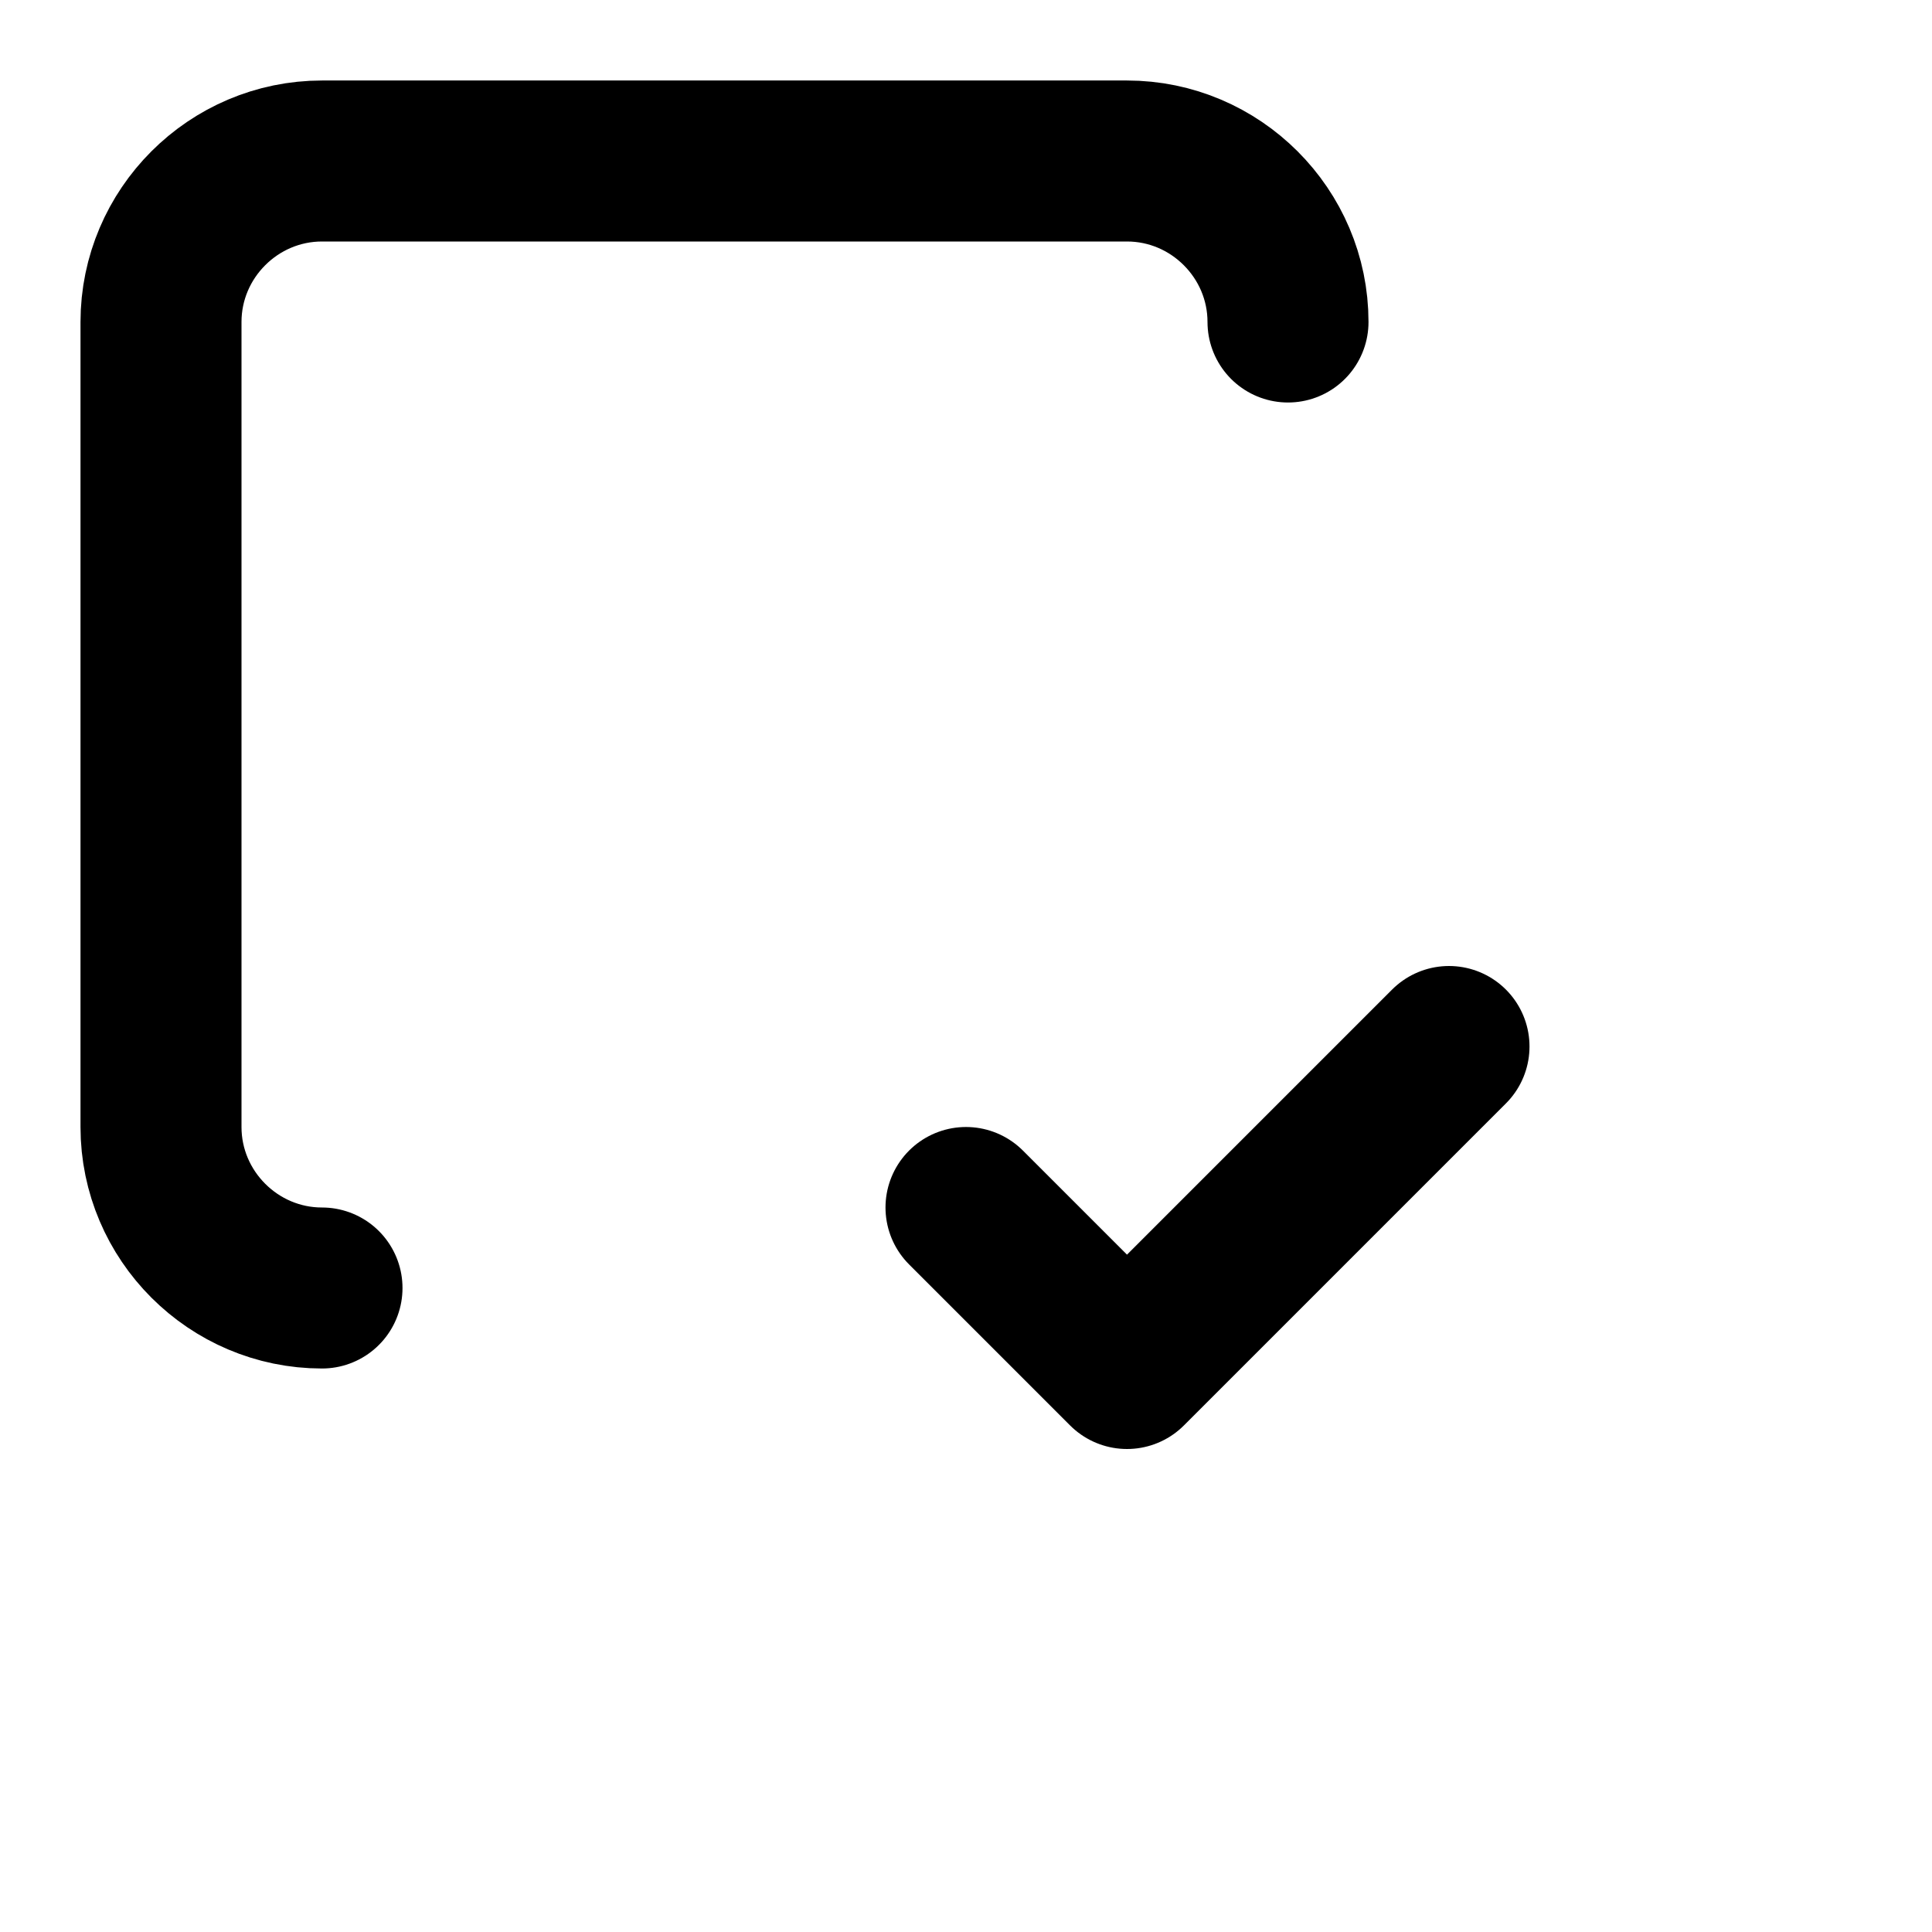
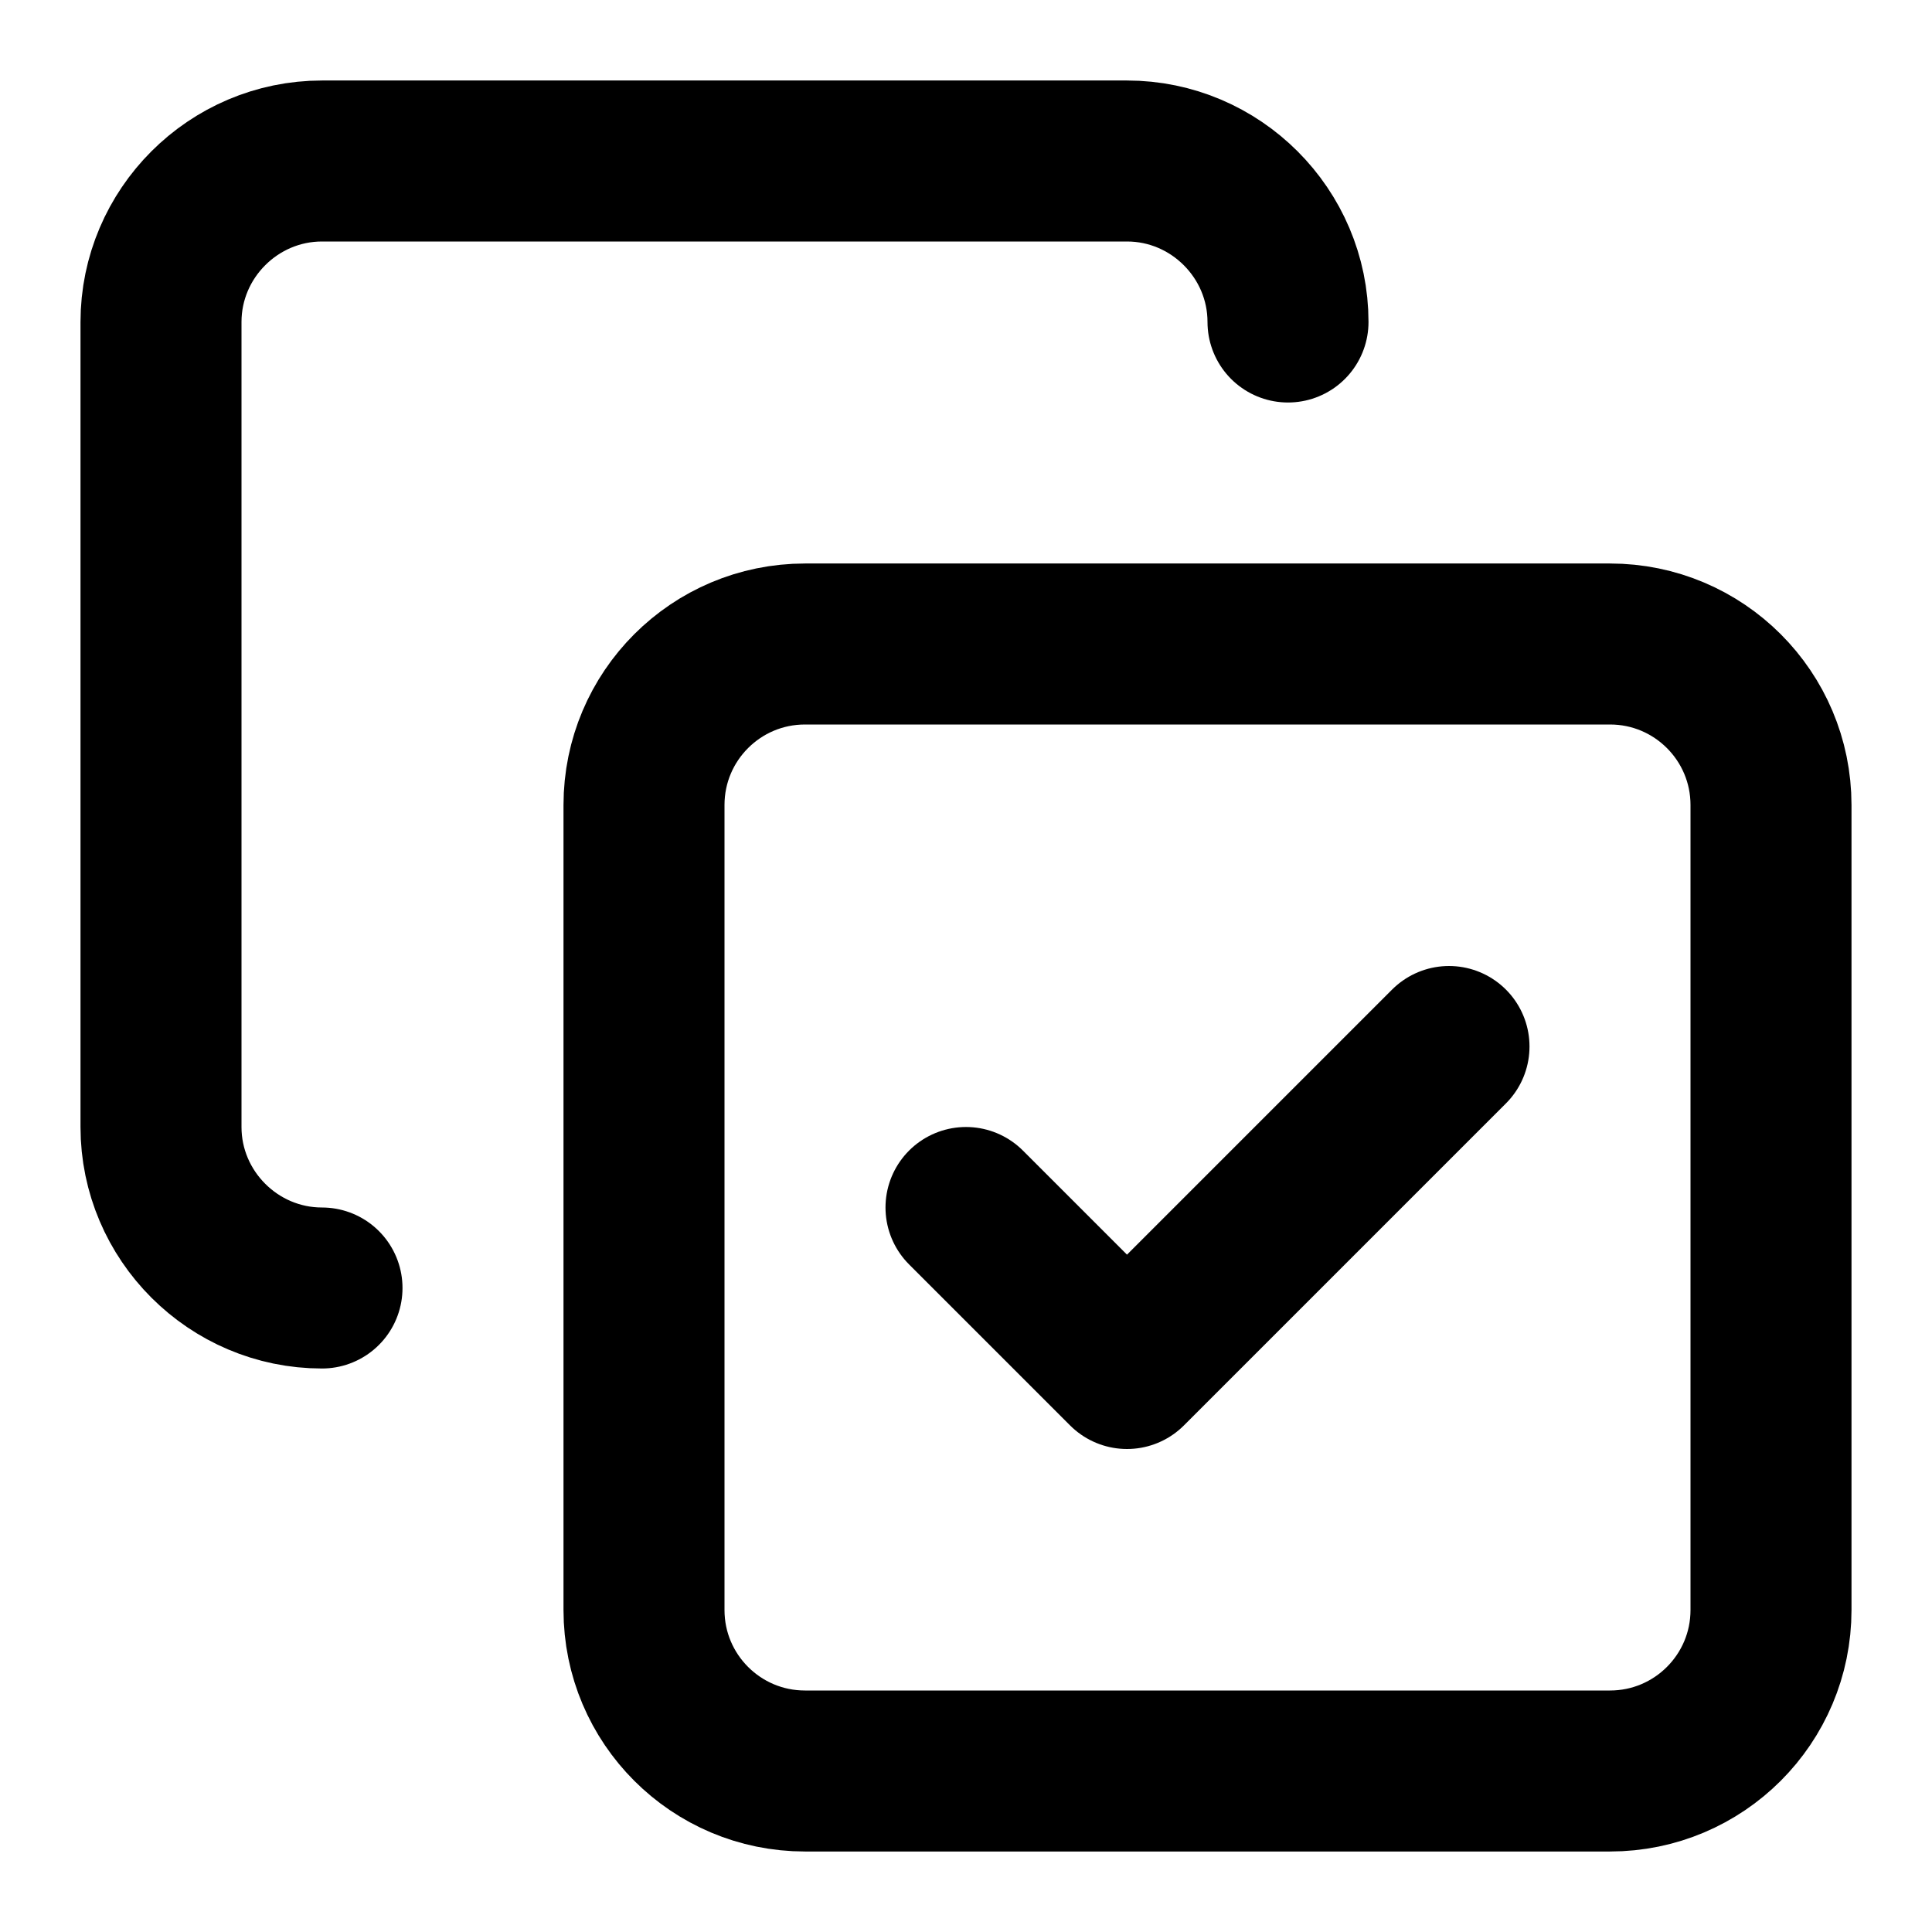
<svg xmlns="http://www.w3.org/2000/svg" viewBox="0 0 24 24" fill="none" stroke="currentColor" stroke-width="2" stroke-linecap="round" stroke-linejoin="round">
  <path d="m12 15 2 2 4-4" />
-   <rect x="8" y="8" rx="2" ry="2" />
+   <rect width="14" height="14" x="8" y="8" rx="2" ry="2" />
  <path d="M4 16c-1.1 0-2-.9-2-2V4c0-1.1.9-2 2-2h10c1.1 0 2 .9 2 2" />
</svg>
